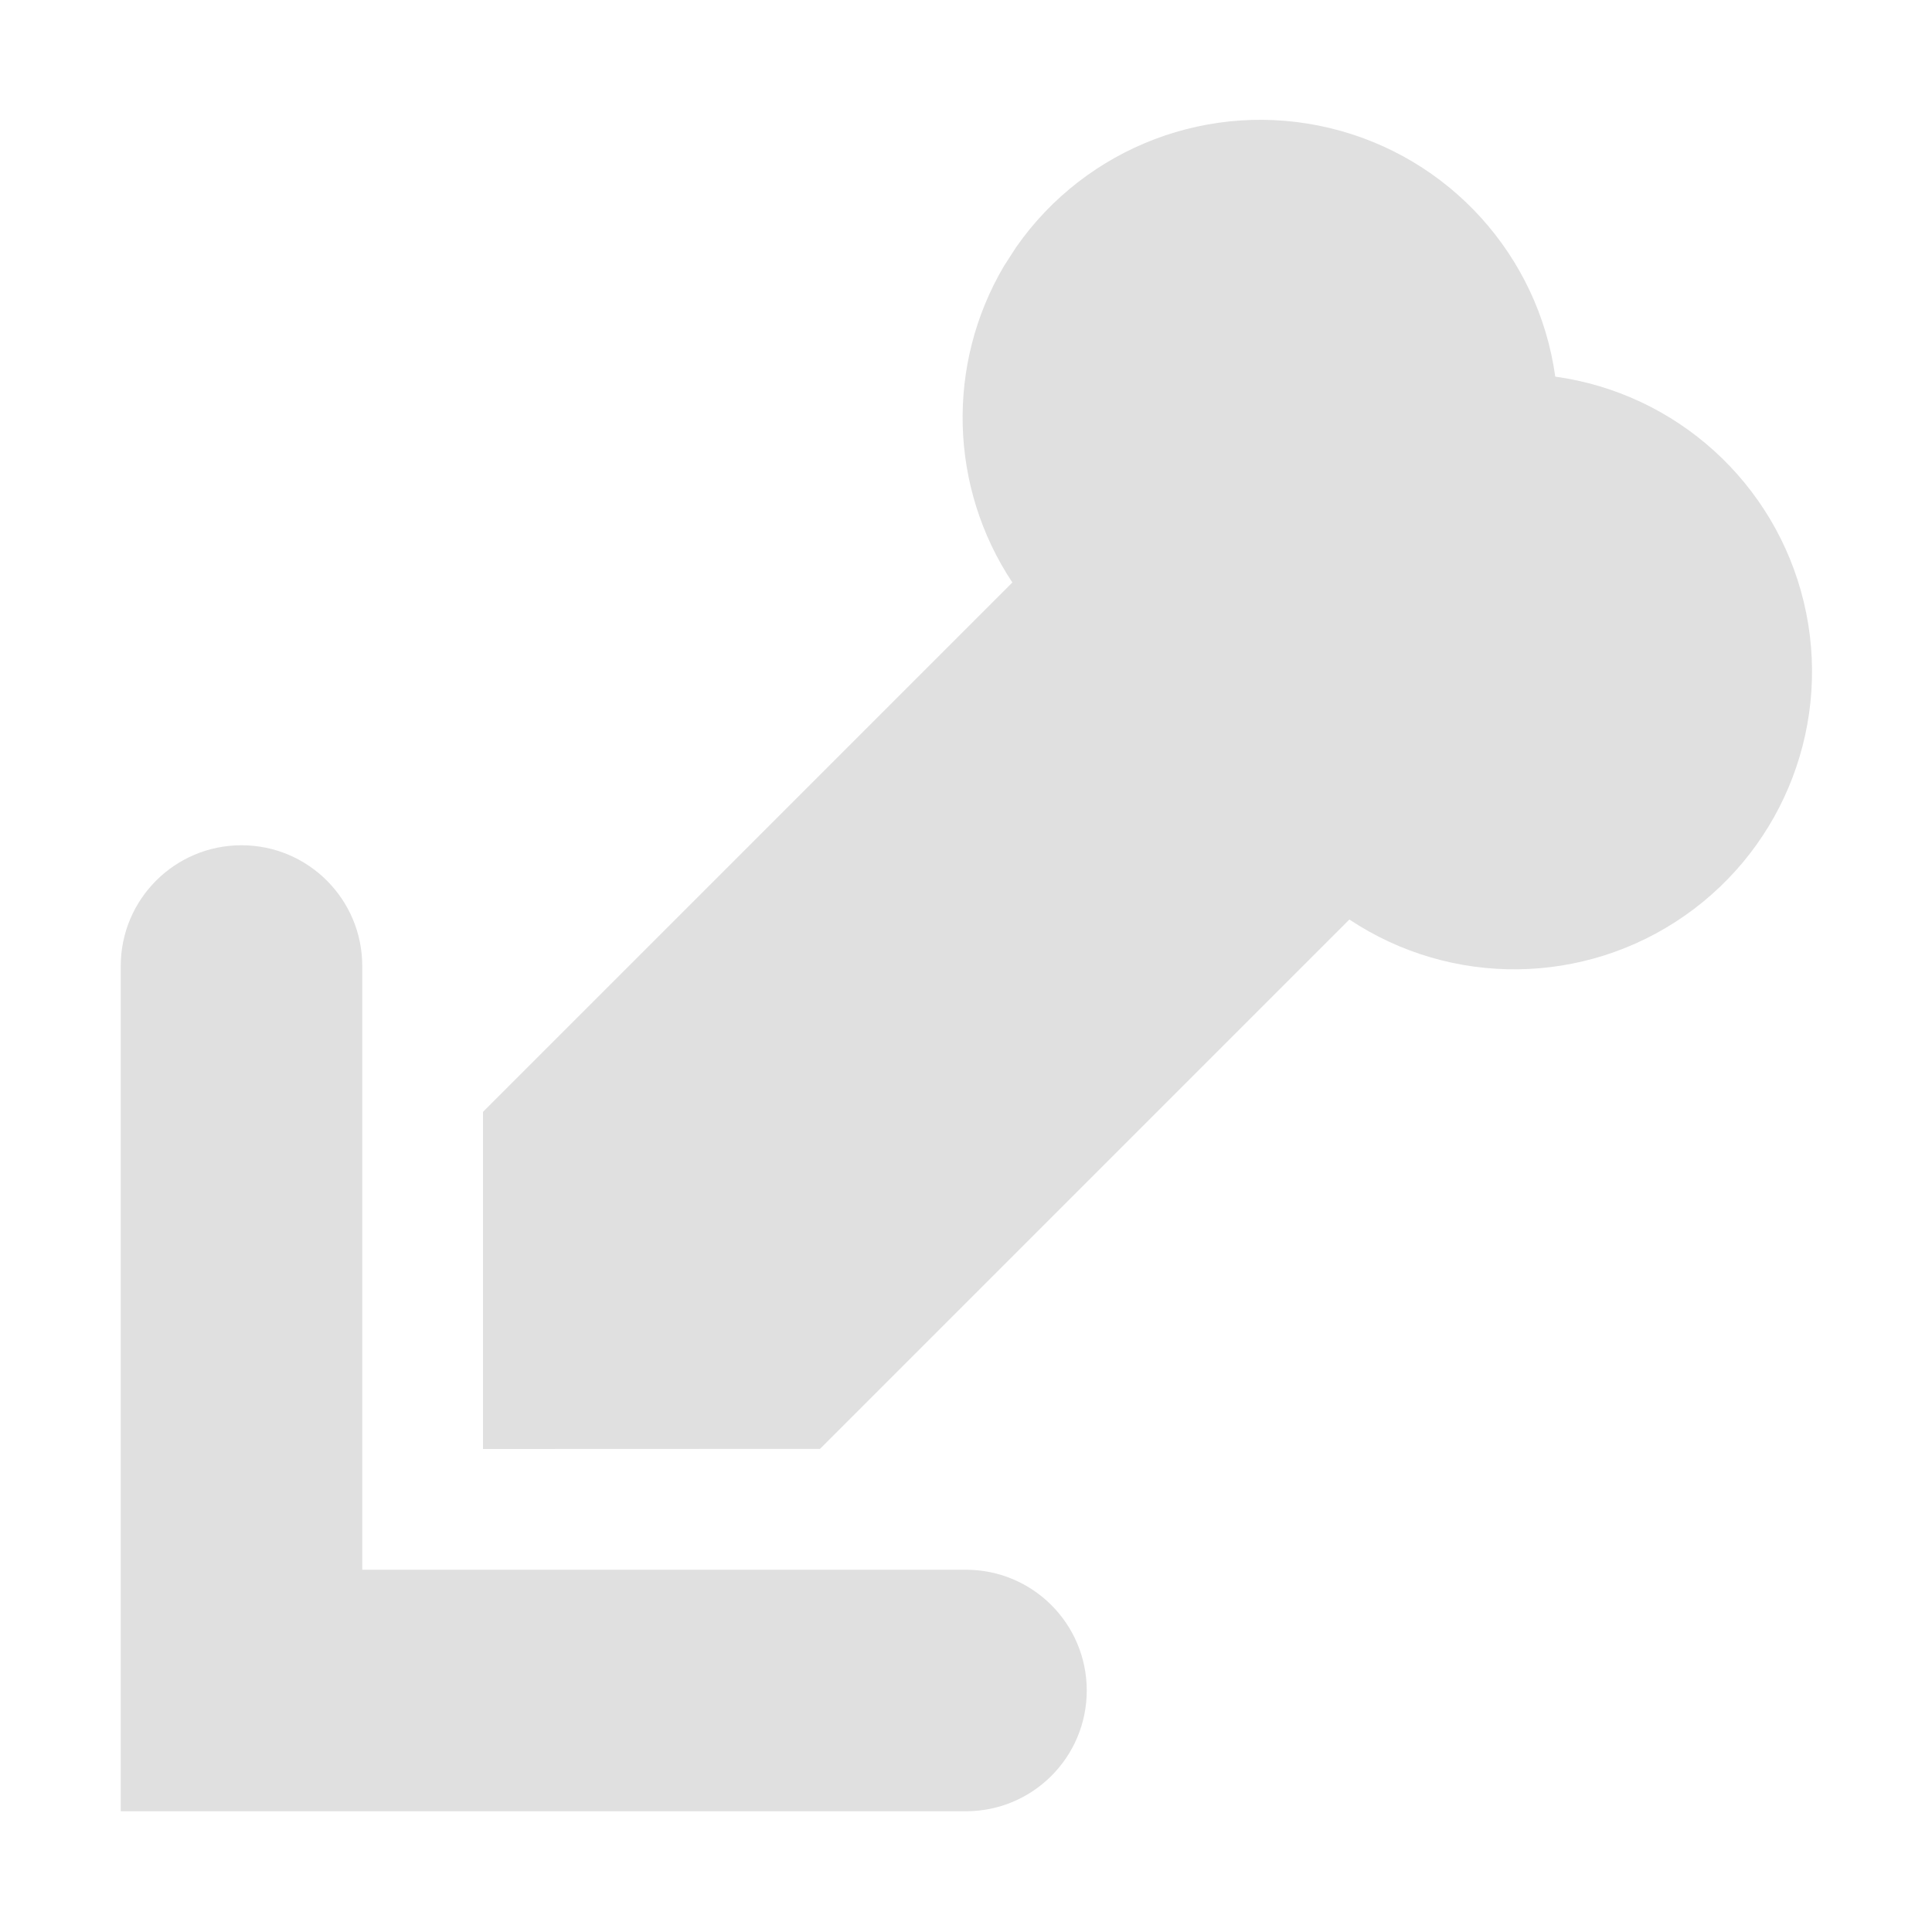
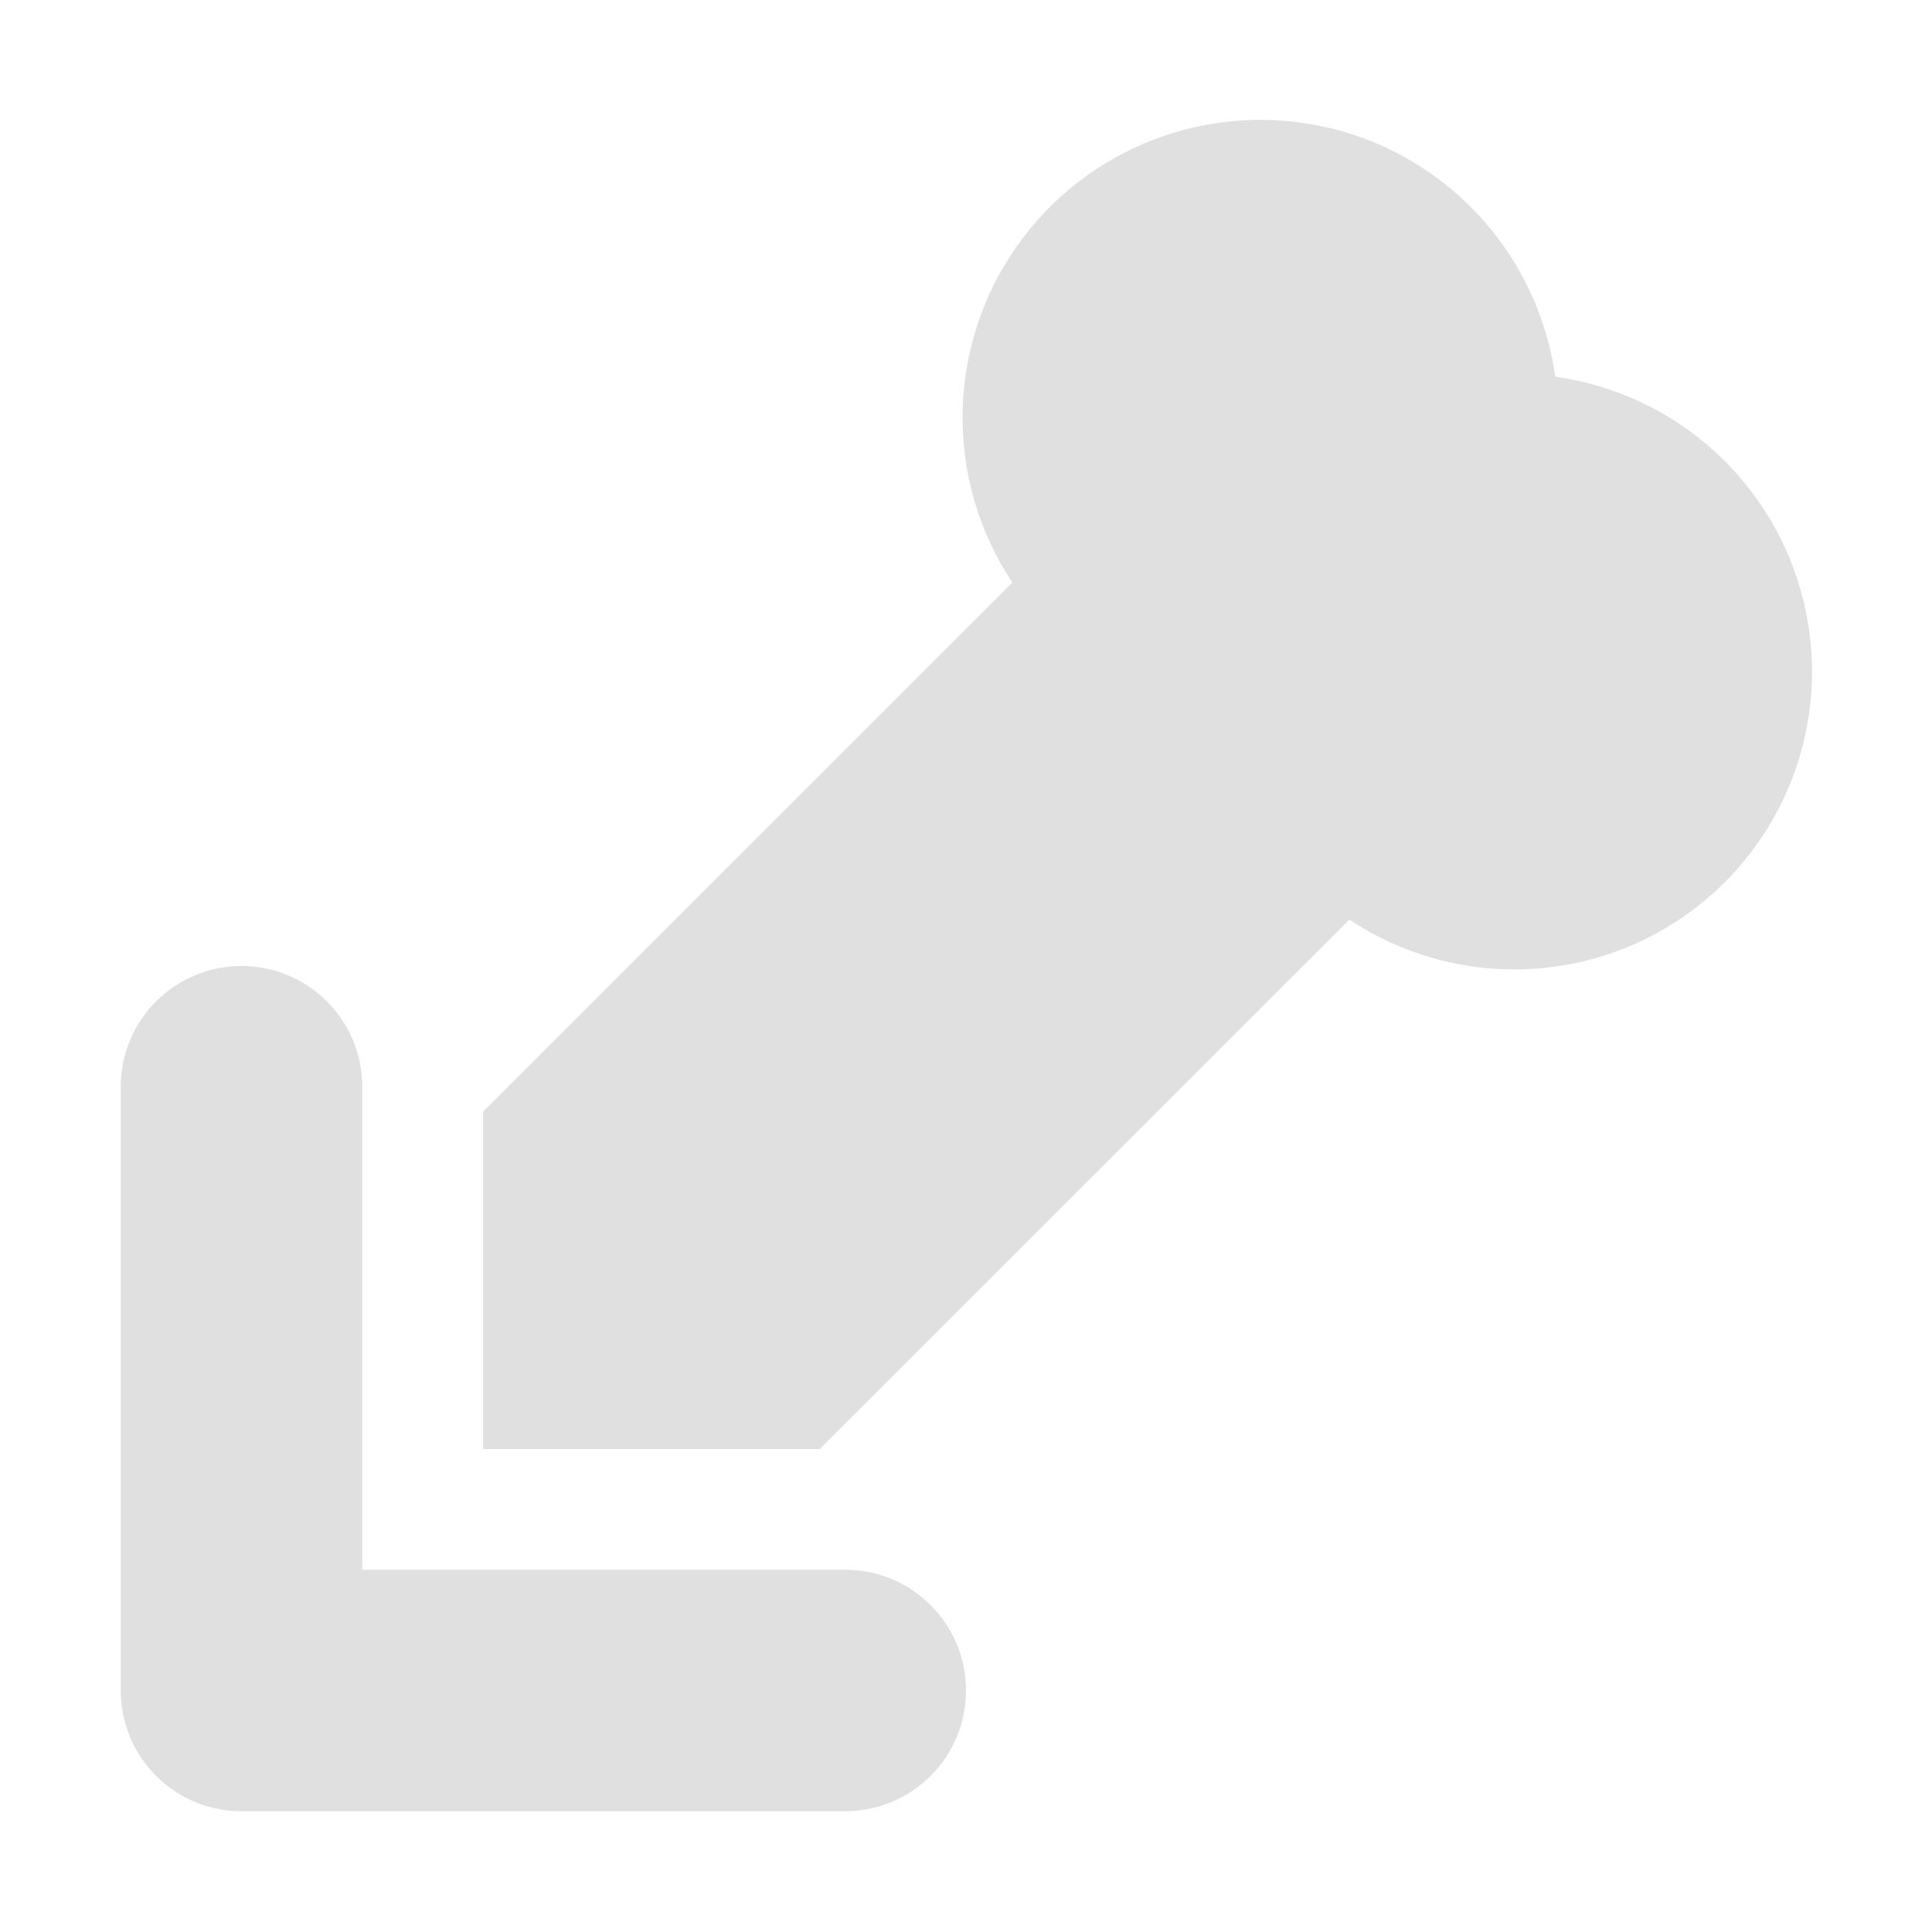
- <svg xmlns="http://www.w3.org/2000/svg" width="16" height="16">
-   <g fill="#E0E0E0" fill-rule="evenodd">
-     <path fill-rule="nonzero" d="M8.416 2.046a2.466 2.466 0 0 1 4.464 1.073 2.466 2.466 0 1 1-1.705 4.496l-4.384 4.384L4 12V9.208l4.384-4.384a2.47 2.47 0 0 1-.07-2.62Z" />
-     <path d="M8 13a1 1 0 0 1 0 2H1V8a1 1 0 1 1 2 0v5z" />
-   </g>
+ <svg xmlns="http://www.w3.org/2000/svg" width="16" height="16" viewBox="0 0 16 16">
+   <path fill="#e0e0e0" fill-rule="evenodd" d="M2 8a1 1 0 0 1 1 1v4h4a1 1 0 0 1 0 2H2a1 1 0 0 1-1-1V9a1 1 0 0 1 1-1m9.014-6.94a2.47 2.47 0 0 1 1.866 2.06 2.466 2.466 0 1 1-1.705 4.496L6.789 12H4V9.207l4.384-4.383a2.466 2.466 0 0 1 2.63-3.763" />
</svg>
